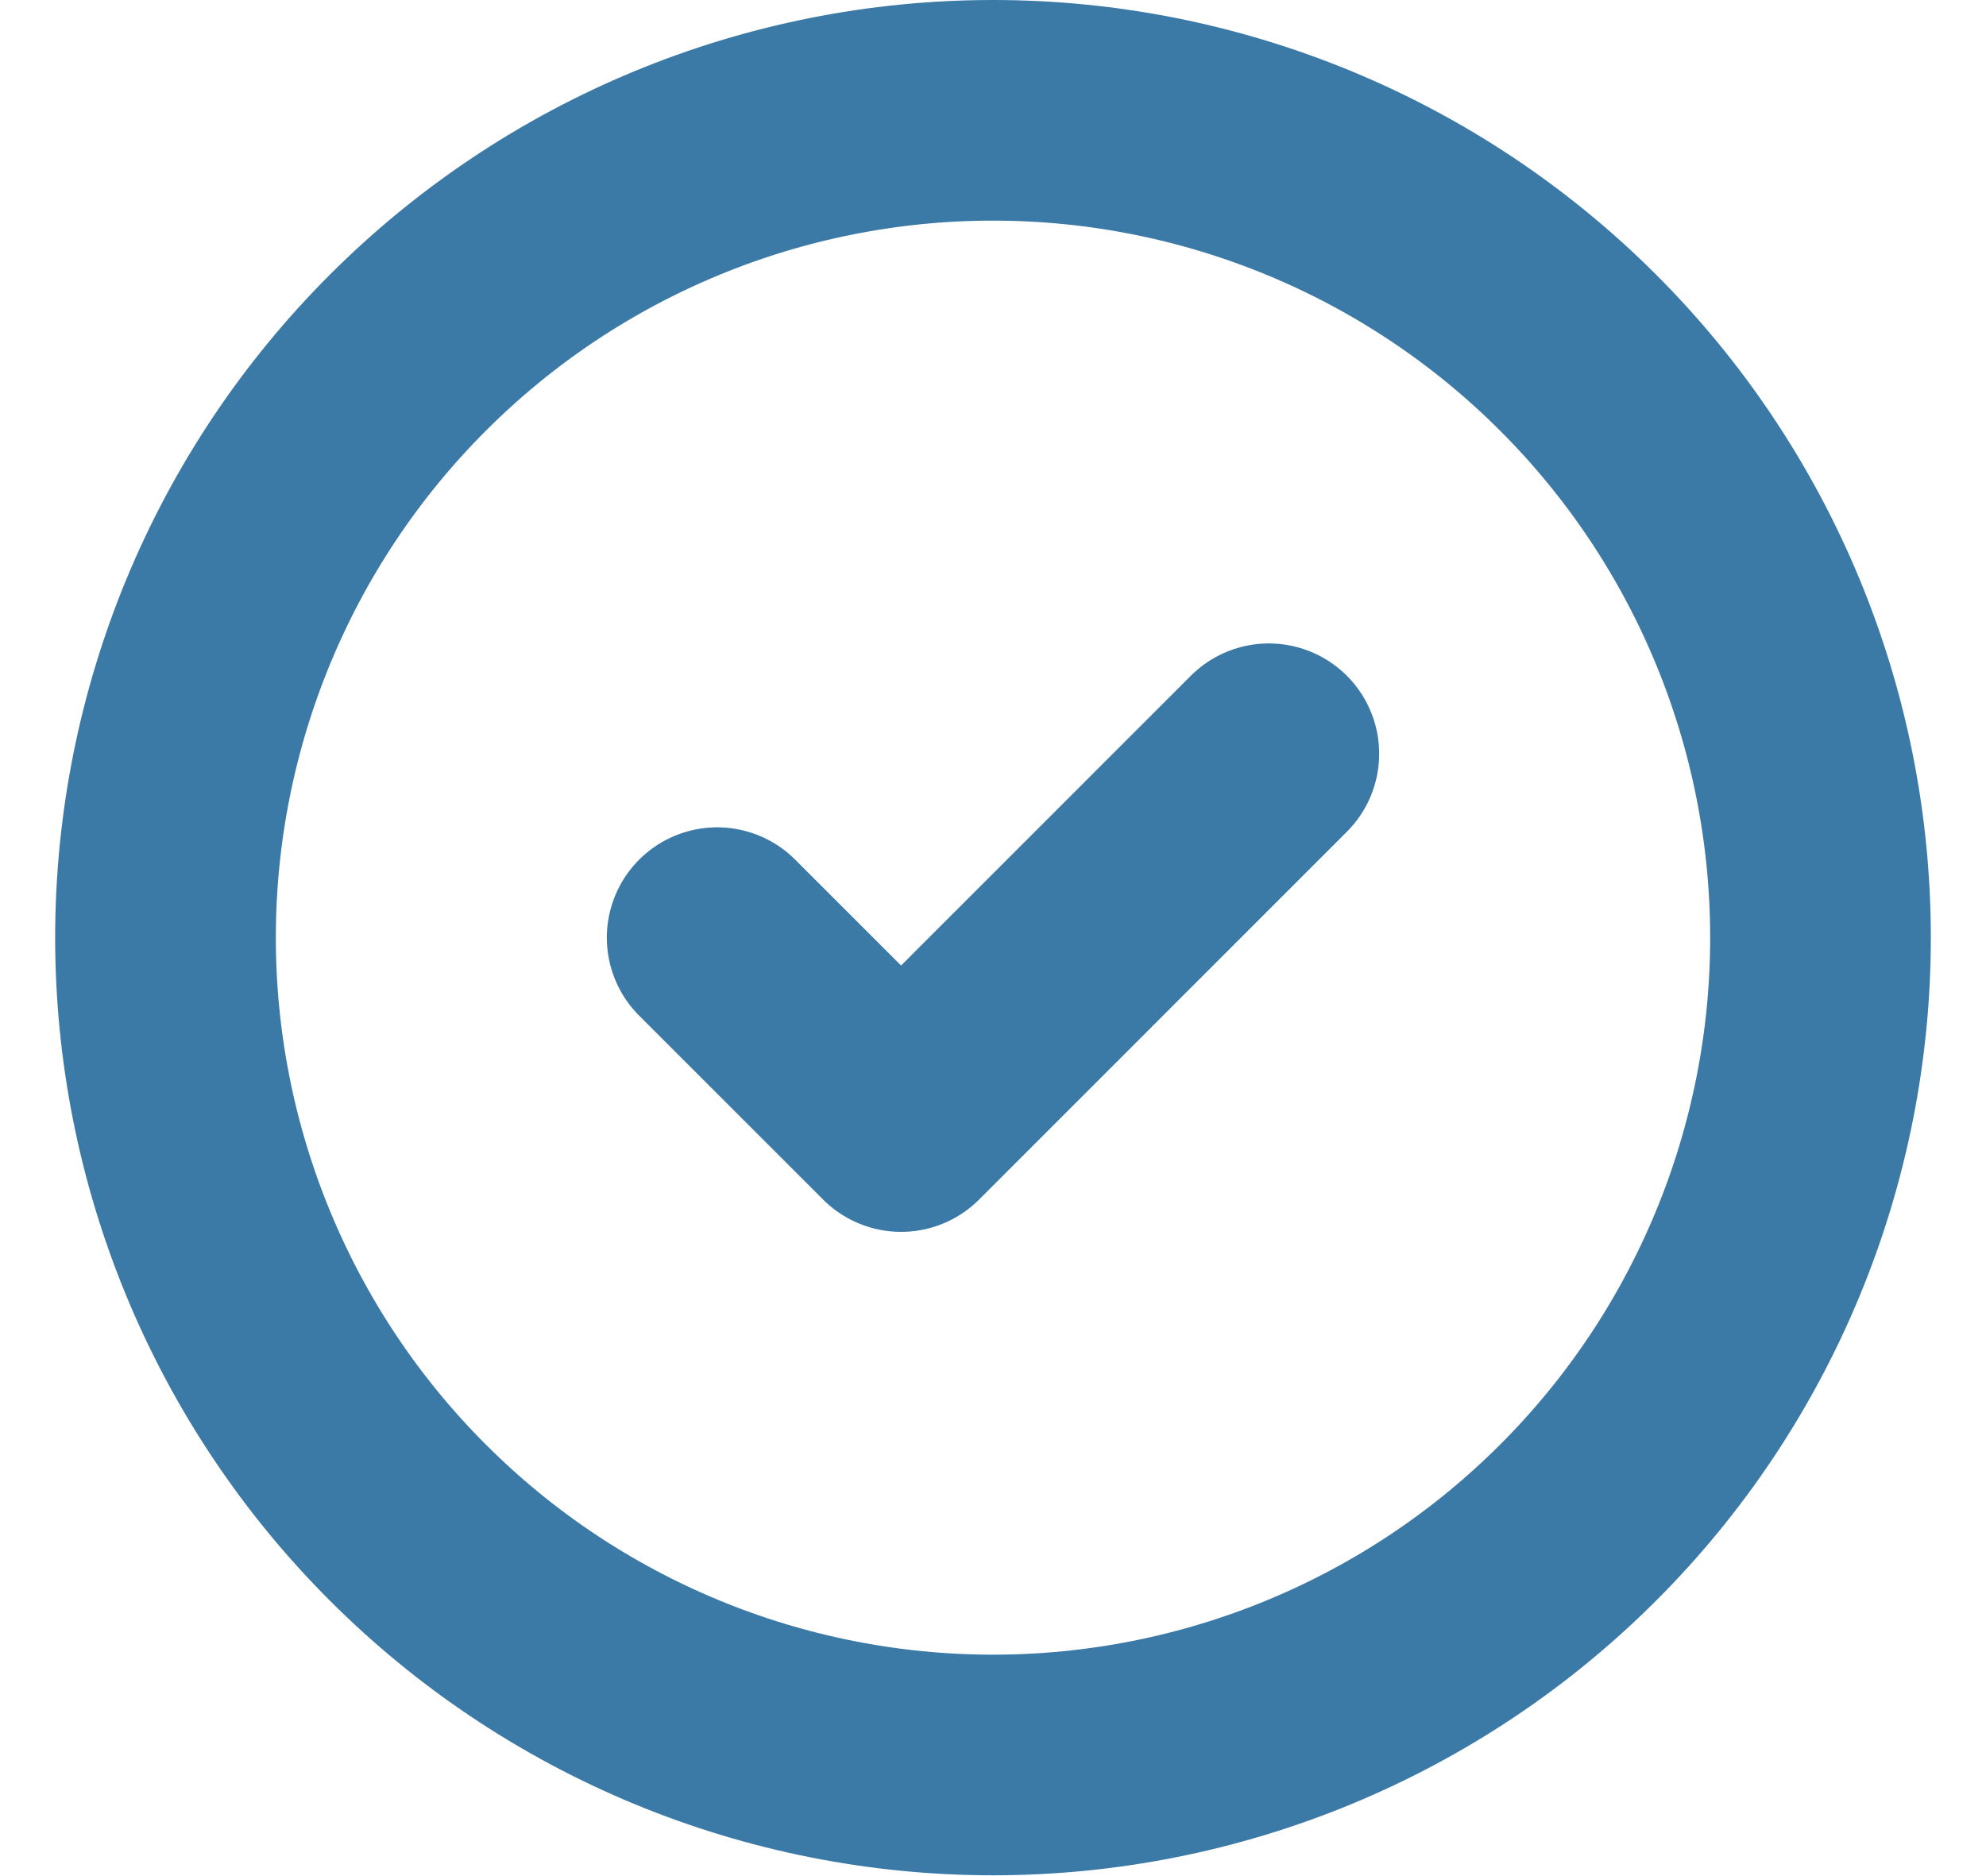
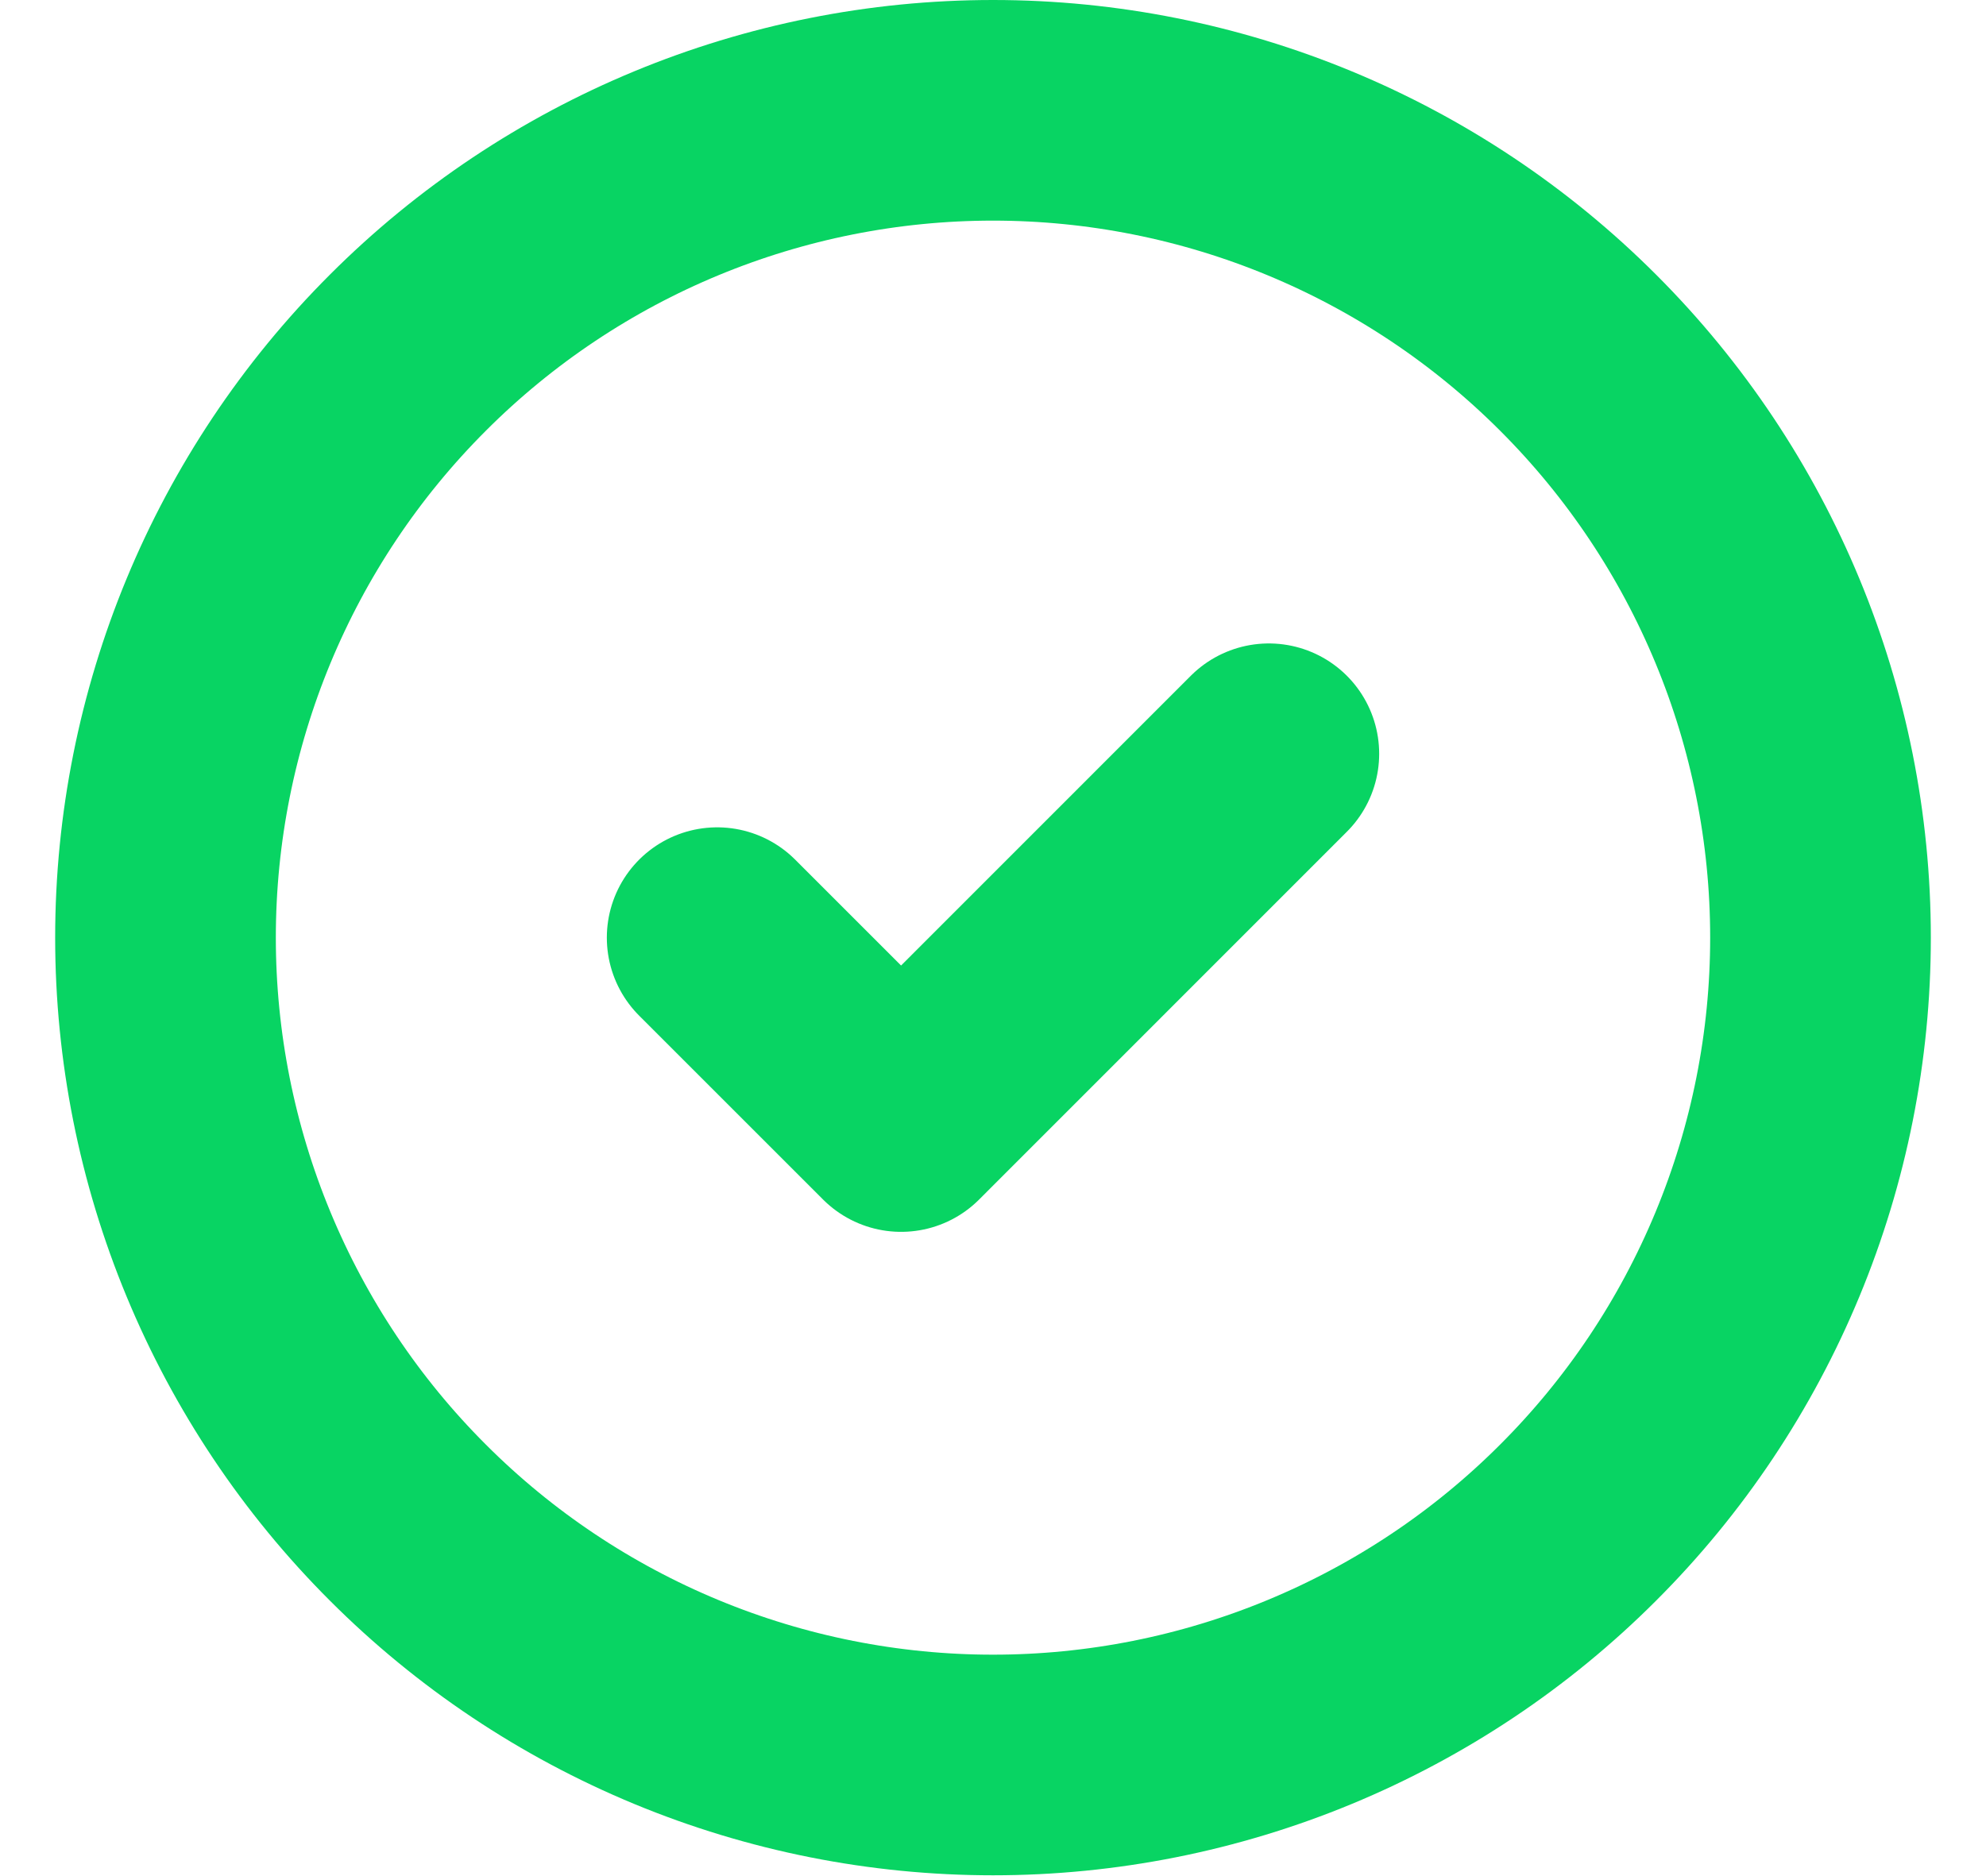
<svg xmlns="http://www.w3.org/2000/svg" width="18" height="17" viewBox="0 0 18 17" fill="none">
-   <path d="M6.5 8.5L8.167 10.167L11.5 6.833M16.5 8.5C16.5 9.485 16.306 10.46 15.929 11.37C15.552 12.28 15 13.107 14.303 13.803C13.607 14.5 12.78 15.052 11.87 15.429C10.96 15.806 9.985 16 9 16C8.015 16 7.04 15.806 6.13 15.429C5.22 15.052 4.393 14.5 3.697 13.803C3 13.107 2.448 12.28 2.071 11.37C1.694 10.46 1.5 9.485 1.5 8.5C1.5 6.511 2.29 4.603 3.697 3.197C5.103 1.79 7.011 1 9 1C10.989 1 12.897 1.79 14.303 3.197C15.71 4.603 16.5 6.511 16.5 8.5Z" stroke="#3B79A7" stroke-width="2" stroke-linecap="round" stroke-linejoin="round" />
+   <path d="M6.5 8.5L8.167 10.167L11.5 6.833M16.5 8.5C16.5 9.485 16.306 10.46 15.929 11.37C15.552 12.28 15 13.107 14.303 13.803C13.607 14.5 12.78 15.052 11.87 15.429C10.96 15.806 9.985 16 9 16C8.015 16 7.04 15.806 6.13 15.429C5.22 15.052 4.393 14.5 3.697 13.803C3 13.107 2.448 12.28 2.071 11.37C1.694 10.46 1.5 9.485 1.5 8.5C1.5 6.511 2.29 4.603 3.697 3.197C5.103 1.79 7.011 1 9 1C10.989 1 12.897 1.79 14.303 3.197C15.71 4.603 16.5 6.511 16.5 8.5Z" stroke="#08d463" stroke-width="2" stroke-linecap="round" stroke-linejoin="round" />
</svg>
